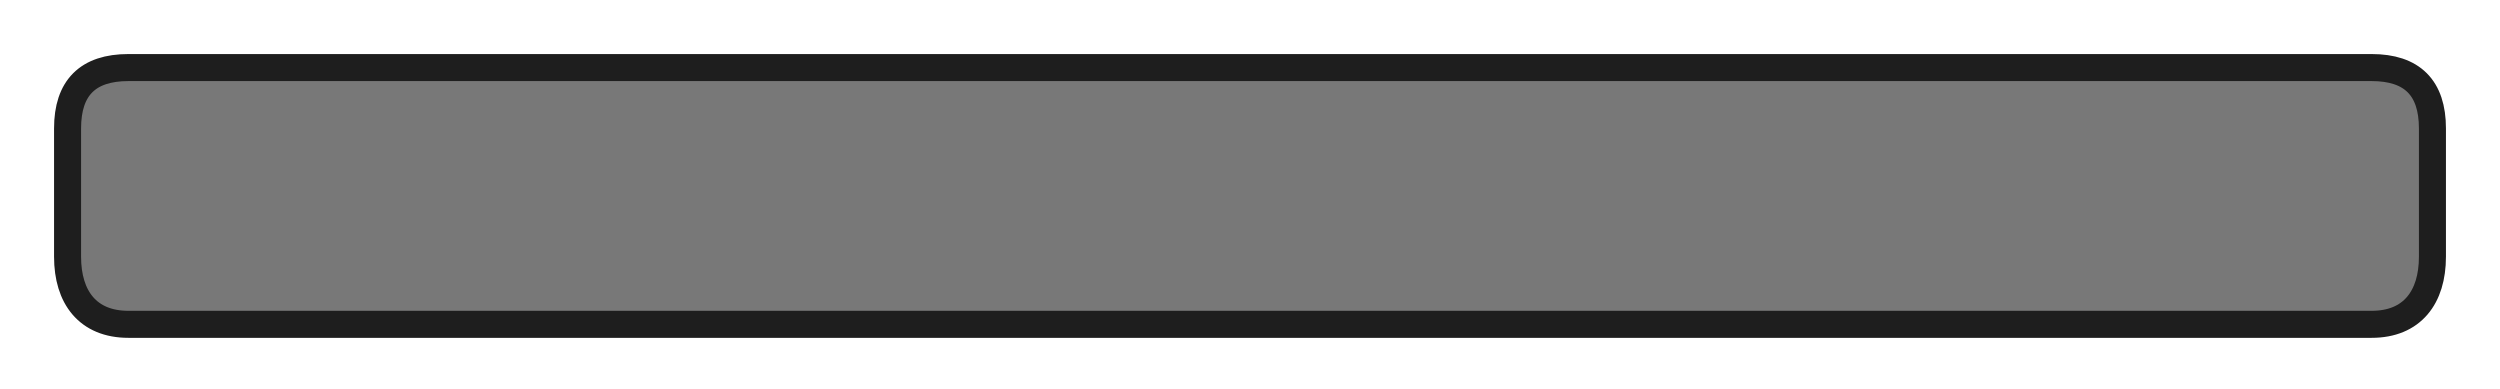
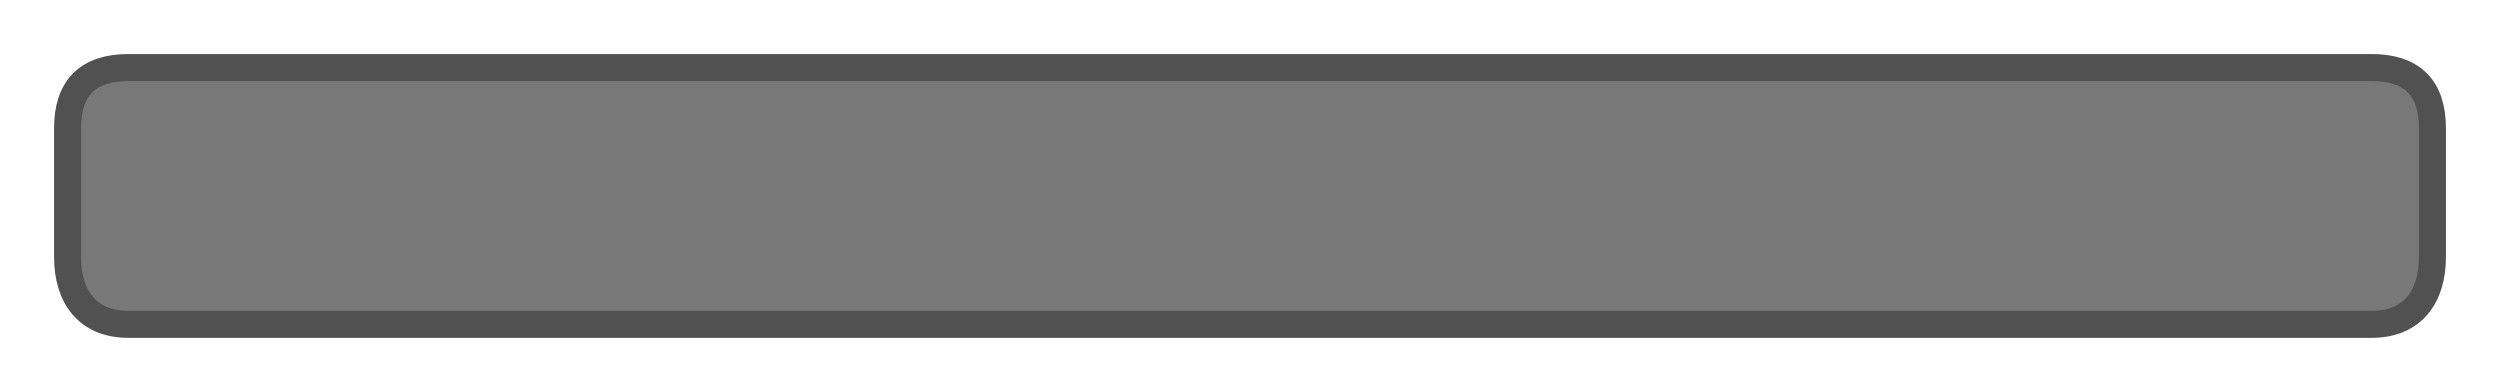
<svg xmlns="http://www.w3.org/2000/svg" version="1.1" viewBox="0 0 370 57.5" width="370" height="57.5" id="svg2">
  <defs id="defs1">
    <style class="style-fonts" id="style1" />
  </defs>
  <g stroke-opacity="0.6" fill-opacity="0.6" stroke-linecap="round" transform="translate(10 10) rotate(0 175 18.75)" id="g2">
    <path d="M 9 0 C 120 0, 231 0, 341 0 C 347 0, 350 3, 350 9 C 350 16, 350 22, 350 28 C 350 34, 347 38, 341 38 C 259 38, 178 38, 9 38 C 3 38, 0 34, 0 28 C 0 24, 0 19, 0 9 C 0 3, 3 0, 9 0" stroke="none" stroke-width="0" fill="#1e1e1e" id="path1" />
-     <path d="M 9 0 C 82 0, 154 0, 341 0 M 9 0 C 89 0, 168 0, 341 0 M 341 0 C 347 0, 350 3, 350 9 M 341 0 C 347 0, 350 3, 350 9 M 350 9 C 350 14, 350 19, 350 28 M 350 9 C 350 16, 350 22, 350 28 M 350 28 C 350 34, 347 38, 341 38 M 350 28 C 350 34, 347 38, 341 38 M 341 38 C 237 38, 134 38, 9 38 M 341 38 C 231 38, 121 38, 9 38 M 9 38 C 3 38, 0 34, 0 28 M 9 38 C 3 38, 0 34, 0 28 M 0 28 C 0 21, 0 14, 0 9 M 0 28 C 0 23, 0 18, 0 9 M 0 9 C 0 3, 3 0, 9 0 M 0 9 C 0 3, 3 0, 9 0" stroke="#1e1e1e" stroke-width="4" fill="none" id="path2" style="stroke:#1e1e1e;stroke-opacity:1" />
+     <path d="M 9 0 C 82 0, 154 0, 341 0 M 9 0 C 89 0, 168 0, 341 0 M 341 0 C 347 0, 350 3, 350 9 M 341 0 C 347 0, 350 3, 350 9 M 350 9 C 350 14, 350 19, 350 28 M 350 9 C 350 16, 350 22, 350 28 M 350 28 C 350 34, 347 38, 341 38 M 350 28 C 350 34, 347 38, 341 38 M 341 38 C 237 38, 134 38, 9 38 M 341 38 C 231 38, 121 38, 9 38 M 9 38 C 3 38, 0 34, 0 28 M 9 38 C 3 38, 0 34, 0 28 M 0 28 C 0 21, 0 14, 0 9 M 0 28 C 0 23, 0 18, 0 9 M 0 9 C 0 3, 3 0, 9 0 M 0 9 C 0 3, 3 0, 9 0" stroke="#1e1e1e" stroke-width="4" fill="none" id="path2" style="stroke:#515151;stroke-opacity:1" />
  </g>
</svg>
